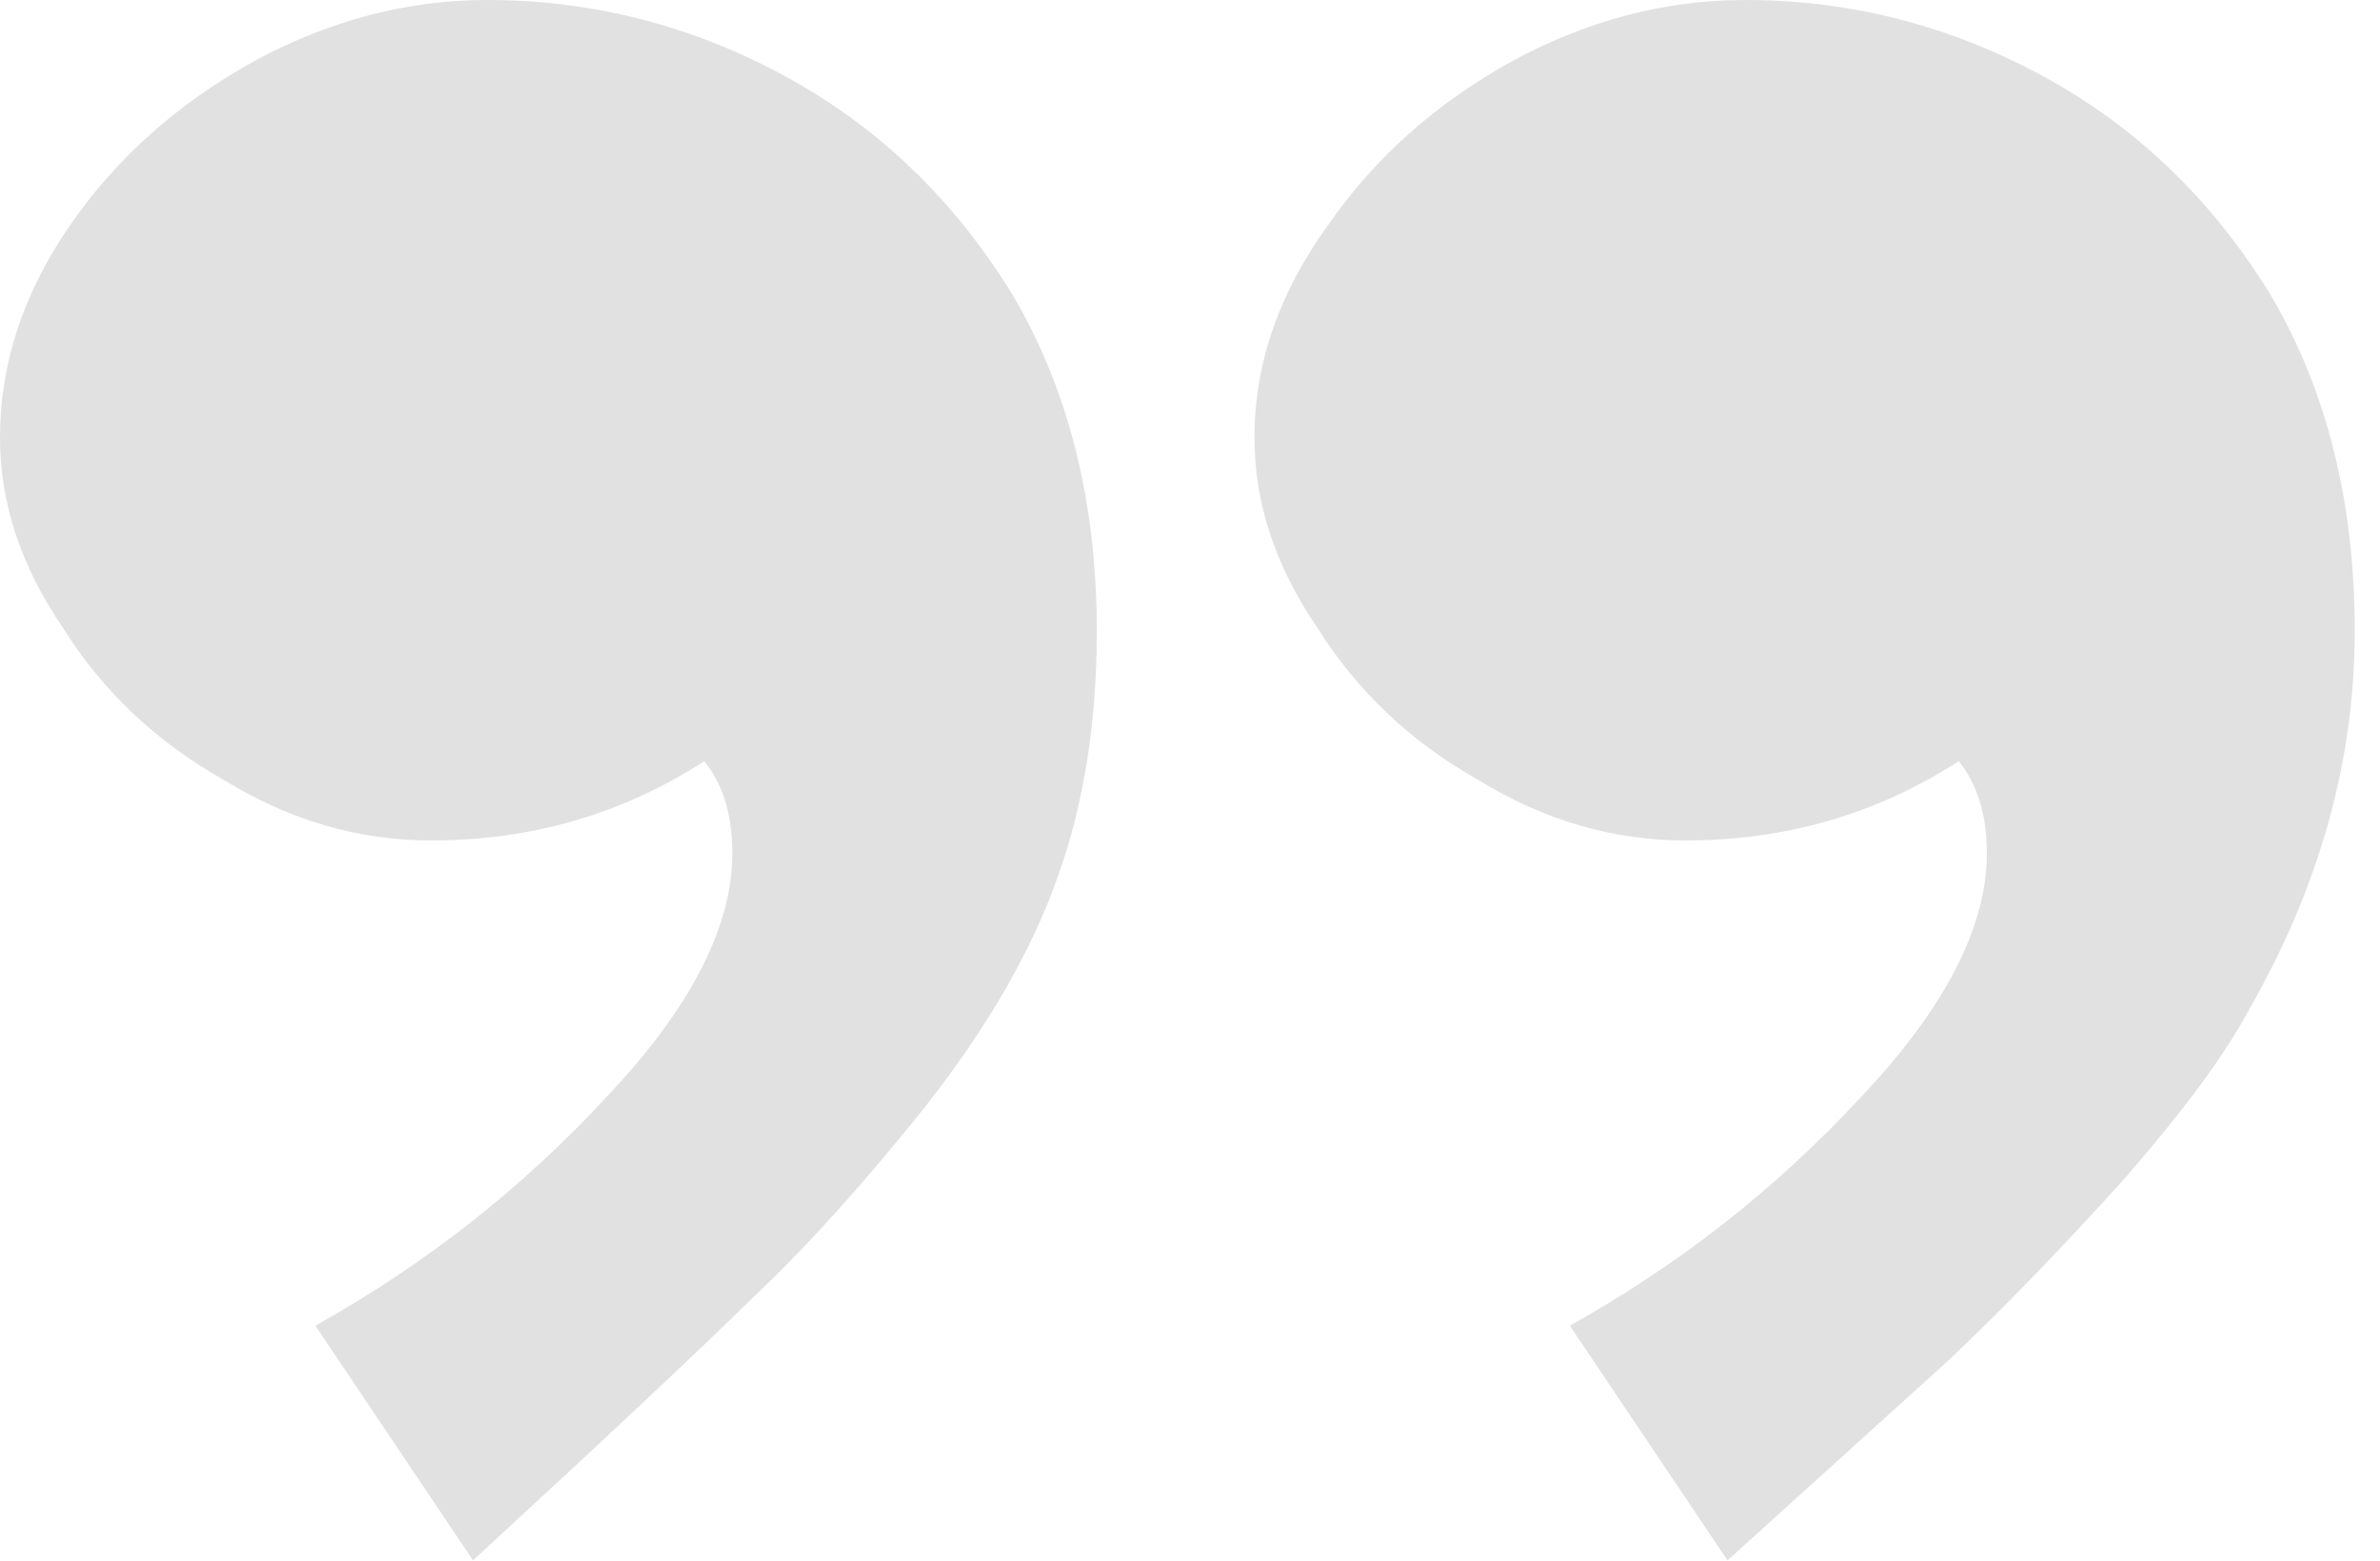
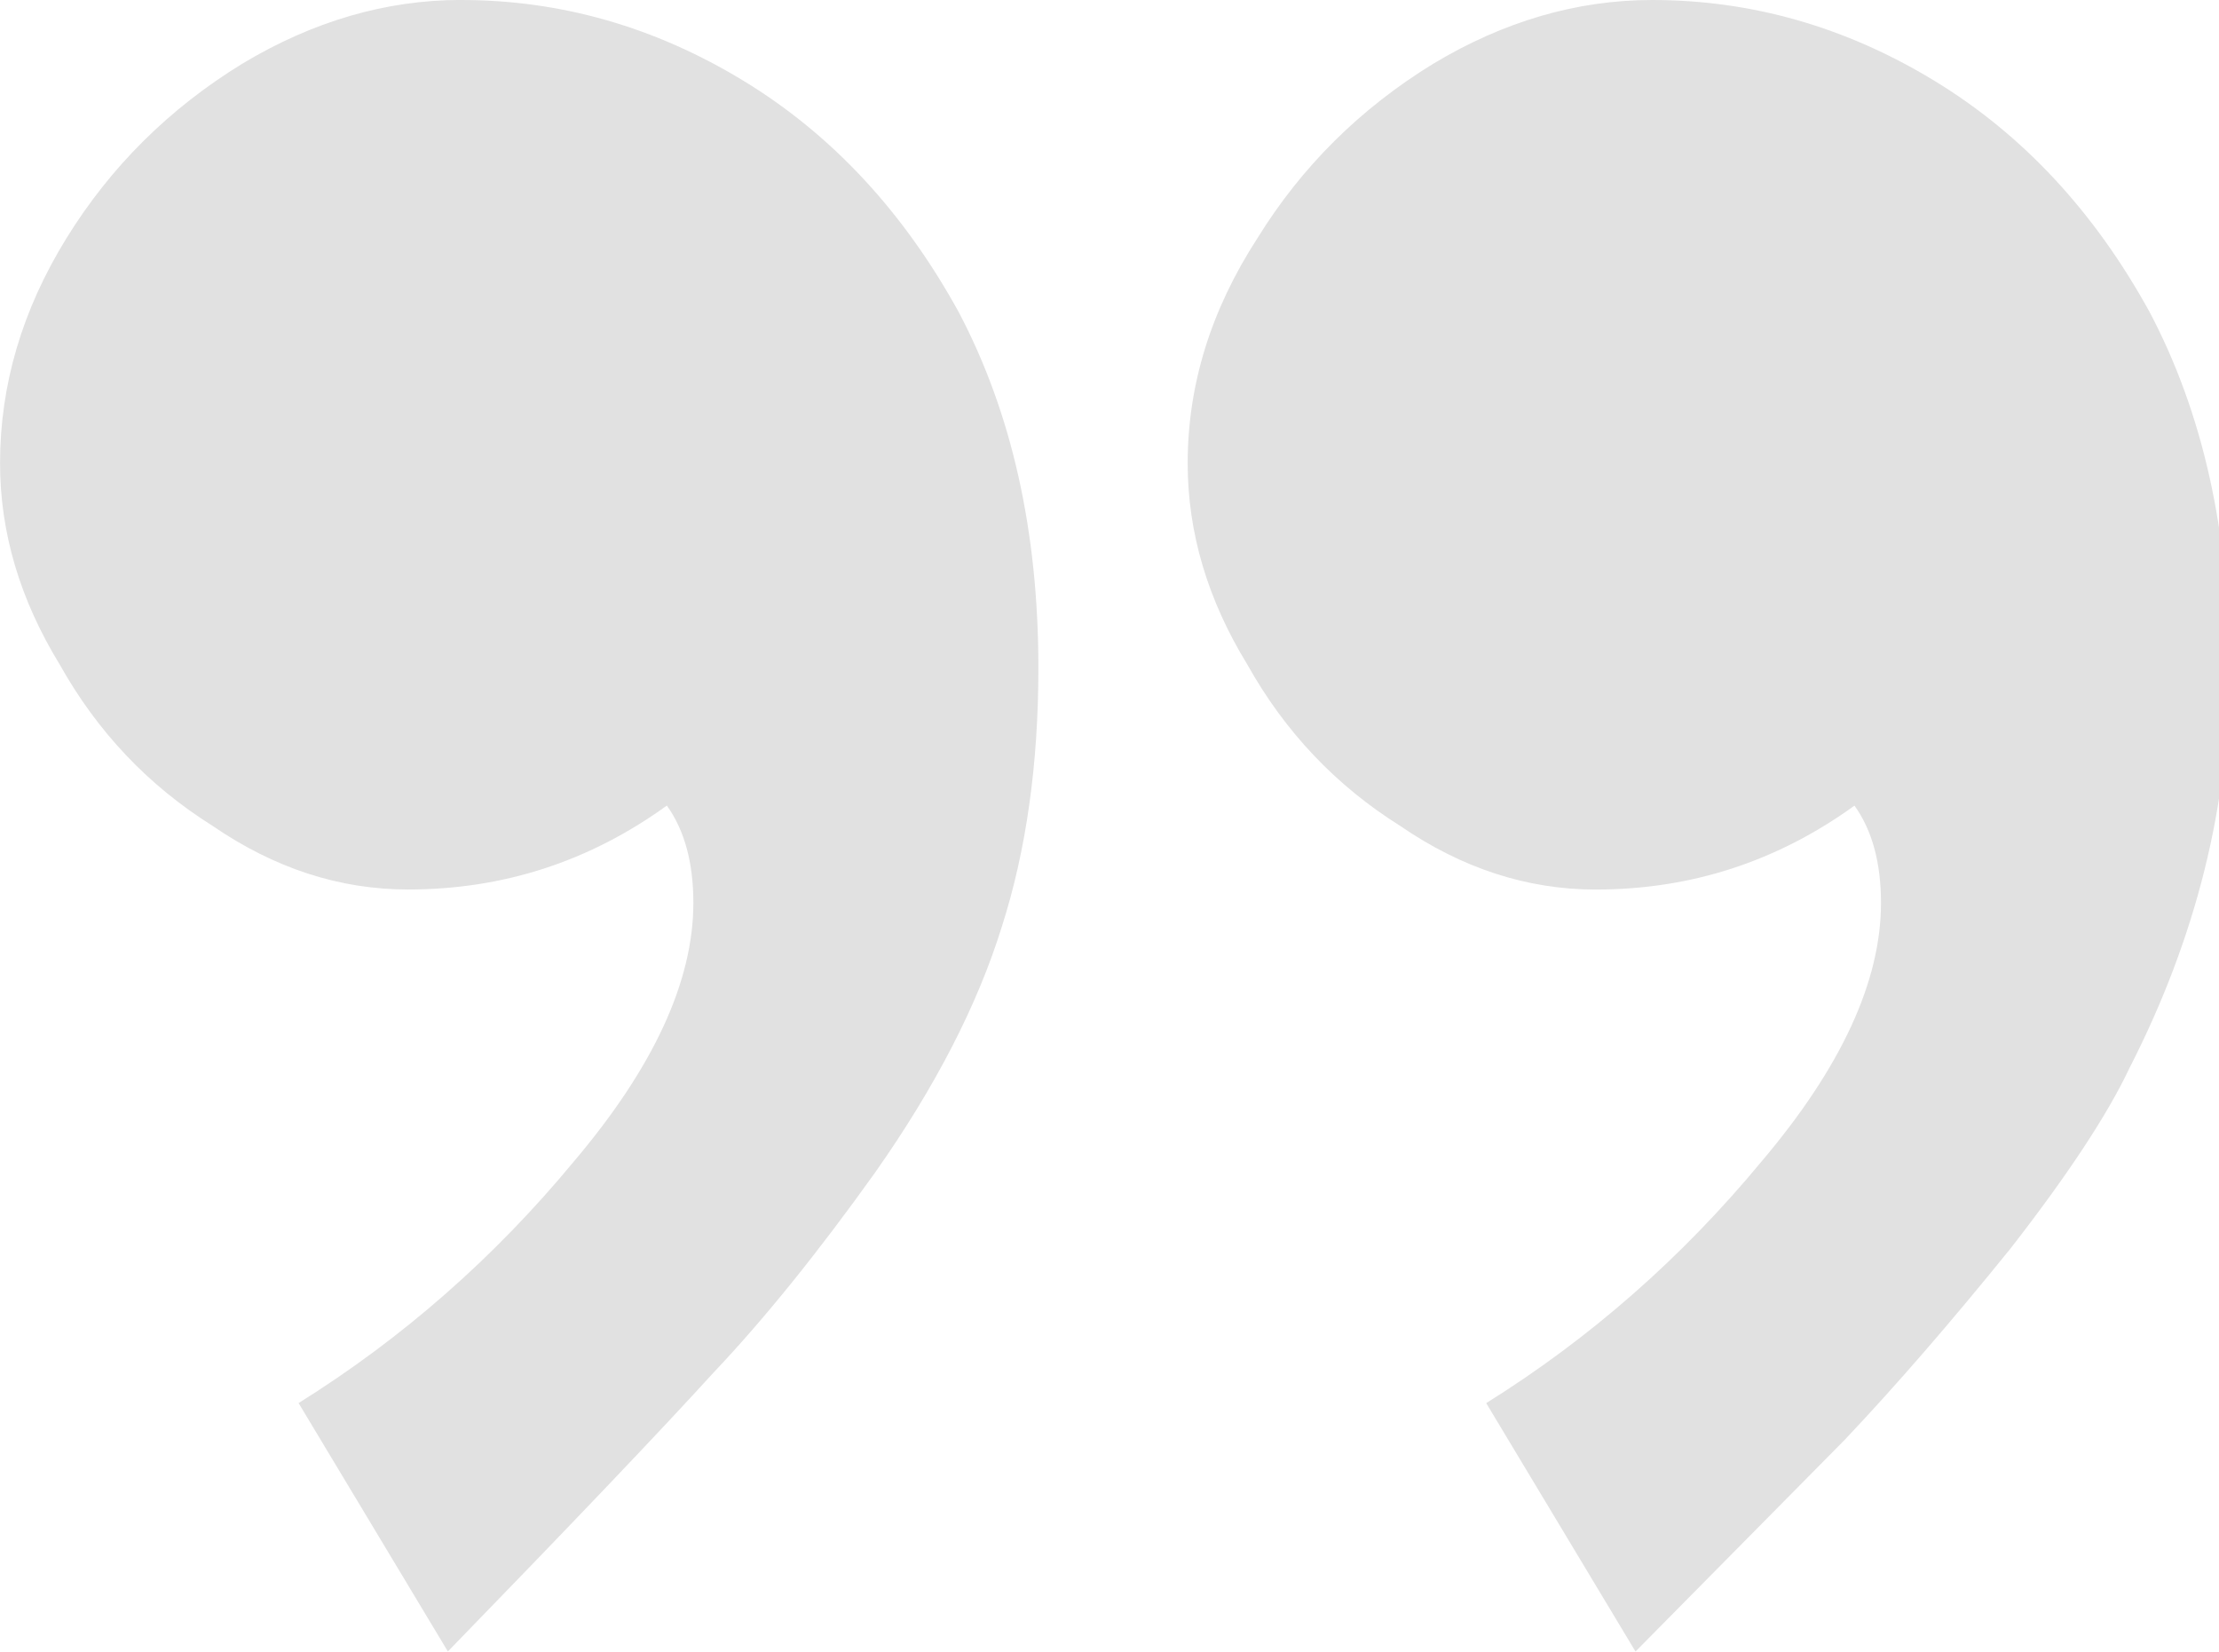
- <svg xmlns="http://www.w3.org/2000/svg" width="61" height="40" viewBox="0 0 61 40" fill="none">
-   <path d="M44.726 2.59234e-06C47.42 2.80309e-06 49.965 0.65 52.36 1.951C54.755 3.252 56.701 5.122 58.197 7.561C59.634 10 60.353 12.873 60.353 16.179C60.353 19.485 59.455 22.71 57.659 25.854C57.06 26.992 55.982 28.455 54.425 30.244C52.809 32.032 51.312 33.577 49.935 34.878L44.277 40L40.235 33.984C43.049 32.412 45.534 30.461 47.69 28.13C49.845 25.854 50.923 23.767 50.923 21.87C50.923 20.894 50.683 20.108 50.204 19.512C48.109 20.867 45.774 21.545 43.199 21.545C41.343 21.545 39.577 21.03 37.9 20C36.164 19.024 34.787 17.724 33.769 16.098C32.691 14.526 32.152 12.9 32.152 11.22C32.152 9.322 32.781 7.507 34.038 5.772C35.236 4.038 36.822 2.629 38.798 1.545C40.714 0.515 42.69 2.43311e-06 44.726 2.59234e-06ZM12.484 7.03486e-08C15.178 2.811e-07 17.723 0.65 20.118 1.951C22.513 3.252 24.459 5.122 25.955 7.561C27.392 10 28.111 12.873 28.111 16.179C28.111 18.509 27.782 20.596 27.123 22.439C26.464 24.336 25.327 26.314 23.71 28.374C22.153 30.325 20.686 31.951 19.309 33.252C17.932 34.607 15.537 36.856 12.124 40L8.083 33.984C10.897 32.412 13.382 30.461 15.537 28.13C17.693 25.854 18.77 23.767 18.77 21.87C18.77 20.894 18.531 20.108 18.052 19.512C15.956 20.867 13.621 21.545 11.047 21.545C9.191 21.545 7.424 21.03 5.748 20C4.012 19.024 2.634 17.724 1.617 16.098C0.539 14.526 -3.16844e-05 12.9 -3.15202e-05 11.22C-3.13348e-05 9.322 0.599 7.507 1.796 5.772C2.994 4.038 4.58 2.629 6.556 1.545C8.472 0.515 10.448 -8.88858e-08 12.484 7.03486e-08Z" fill="#E1E1E1" />
+ <svg xmlns="http://www.w3.org/2000/svg" version="1.1" width="43" height="32" viewBox="0 0 43 32">
+   <path fill="#e1e1e1" d="M32.014 0c1.929 0 3.75 0.52 5.464 1.561s3.107 2.537 4.179 4.488c1.029 1.951 1.543 4.249 1.543 6.894s-0.643 5.225-1.929 7.74c-0.429 0.911-1.2 2.081-2.314 3.512-1.157 1.431-2.229 2.667-3.214 3.707l-4.050 4.098-2.893-4.813c2.014-1.257 3.793-2.818 5.336-4.683 1.543-1.821 2.314-3.491 2.314-5.008 0-0.78-0.171-1.409-0.514-1.886-1.5 1.084-3.171 1.626-5.014 1.626-1.329 0-2.593-0.412-3.793-1.236-1.243-0.78-2.229-1.821-2.957-3.122-0.771-1.258-1.157-2.558-1.157-3.902 0-1.518 0.45-2.97 1.35-4.358 0.857-1.388 1.993-2.515 3.407-3.382 1.371-0.824 2.786-1.236 4.243-1.236zM8.936 0c1.929 0 3.75 0.52 5.464 1.561s3.107 2.537 4.179 4.488c1.029 1.951 1.543 4.249 1.543 6.894 0 1.864-0.236 3.534-0.707 5.008-0.471 1.518-1.286 3.1-2.443 4.748-1.114 1.561-2.164 2.862-3.15 3.902-0.986 1.084-2.7 2.884-5.143 5.398l-2.893-4.813c2.014-1.257 3.793-2.818 5.336-4.683 1.543-1.821 2.314-3.491 2.314-5.008 0-0.78-0.171-1.409-0.514-1.886-1.5 1.084-3.171 1.626-5.014 1.626-1.329 0-2.593-0.412-3.793-1.236-1.243-0.78-2.229-1.821-2.957-3.122-0.771-1.258-1.157-2.558-1.157-3.902 0-1.518 0.429-2.97 1.286-4.358s1.993-2.515 3.407-3.382c1.371-0.824 2.786-1.236 4.243-1.236z" />
</svg>
